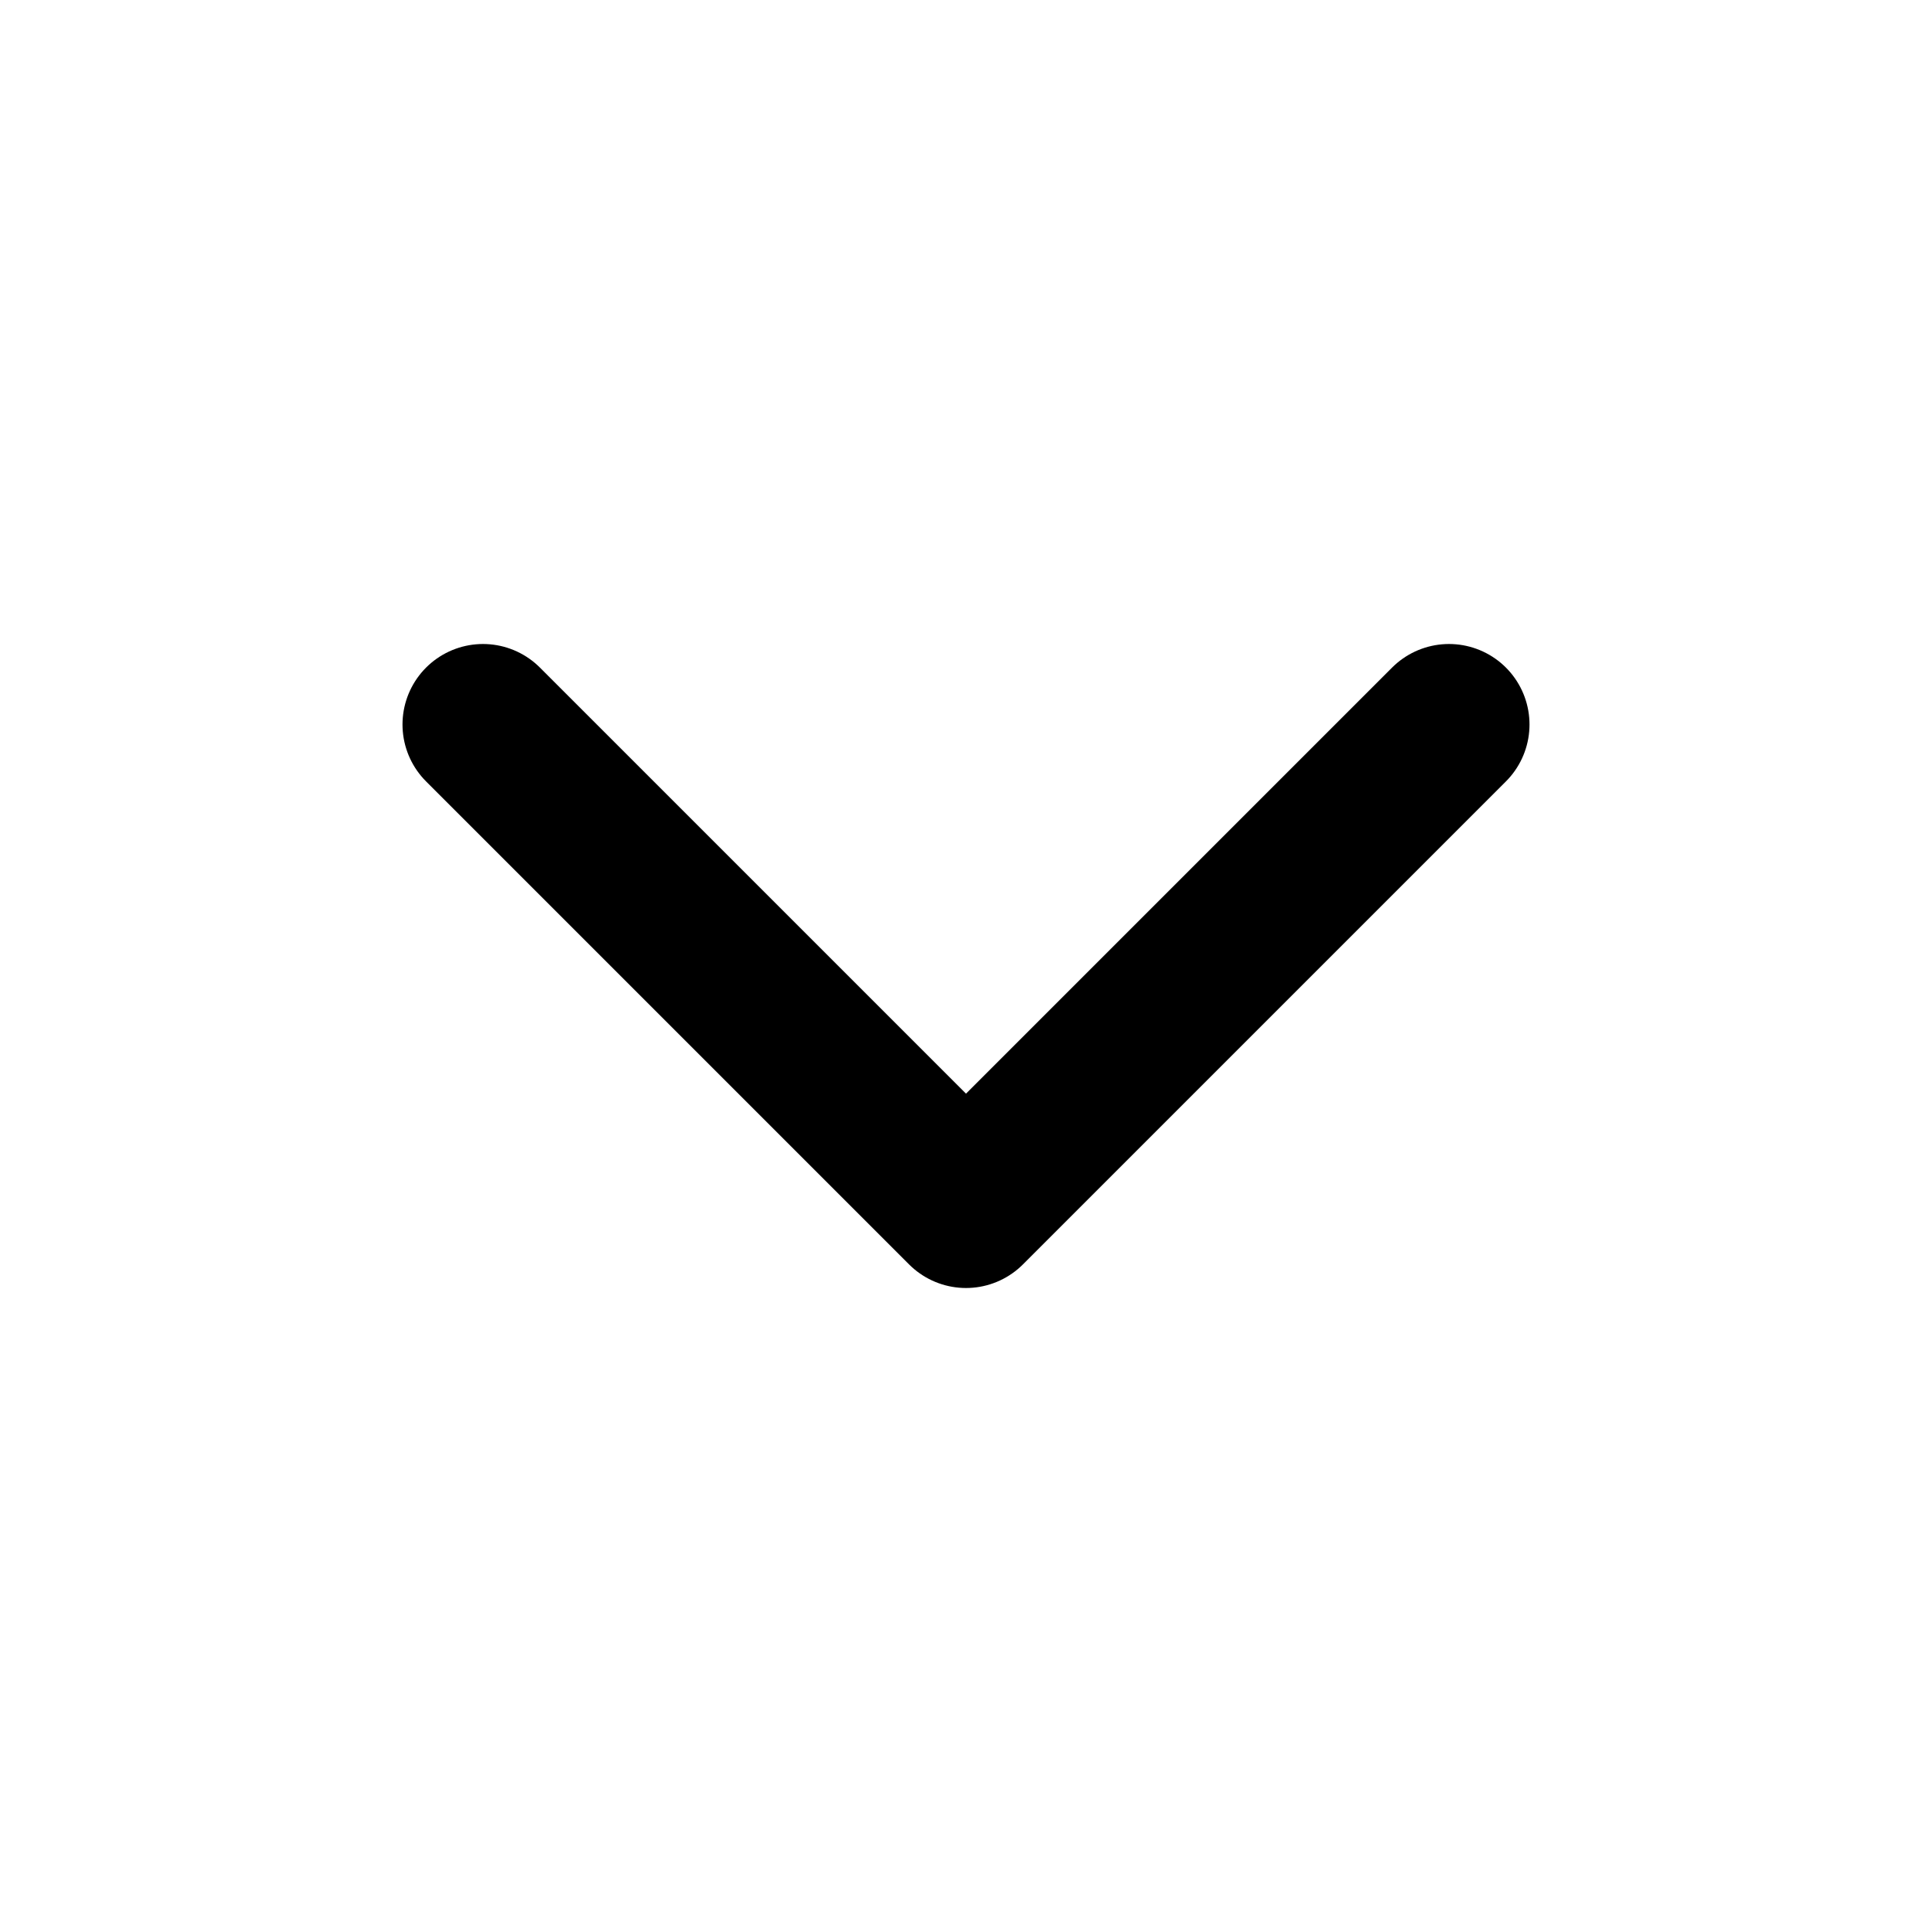
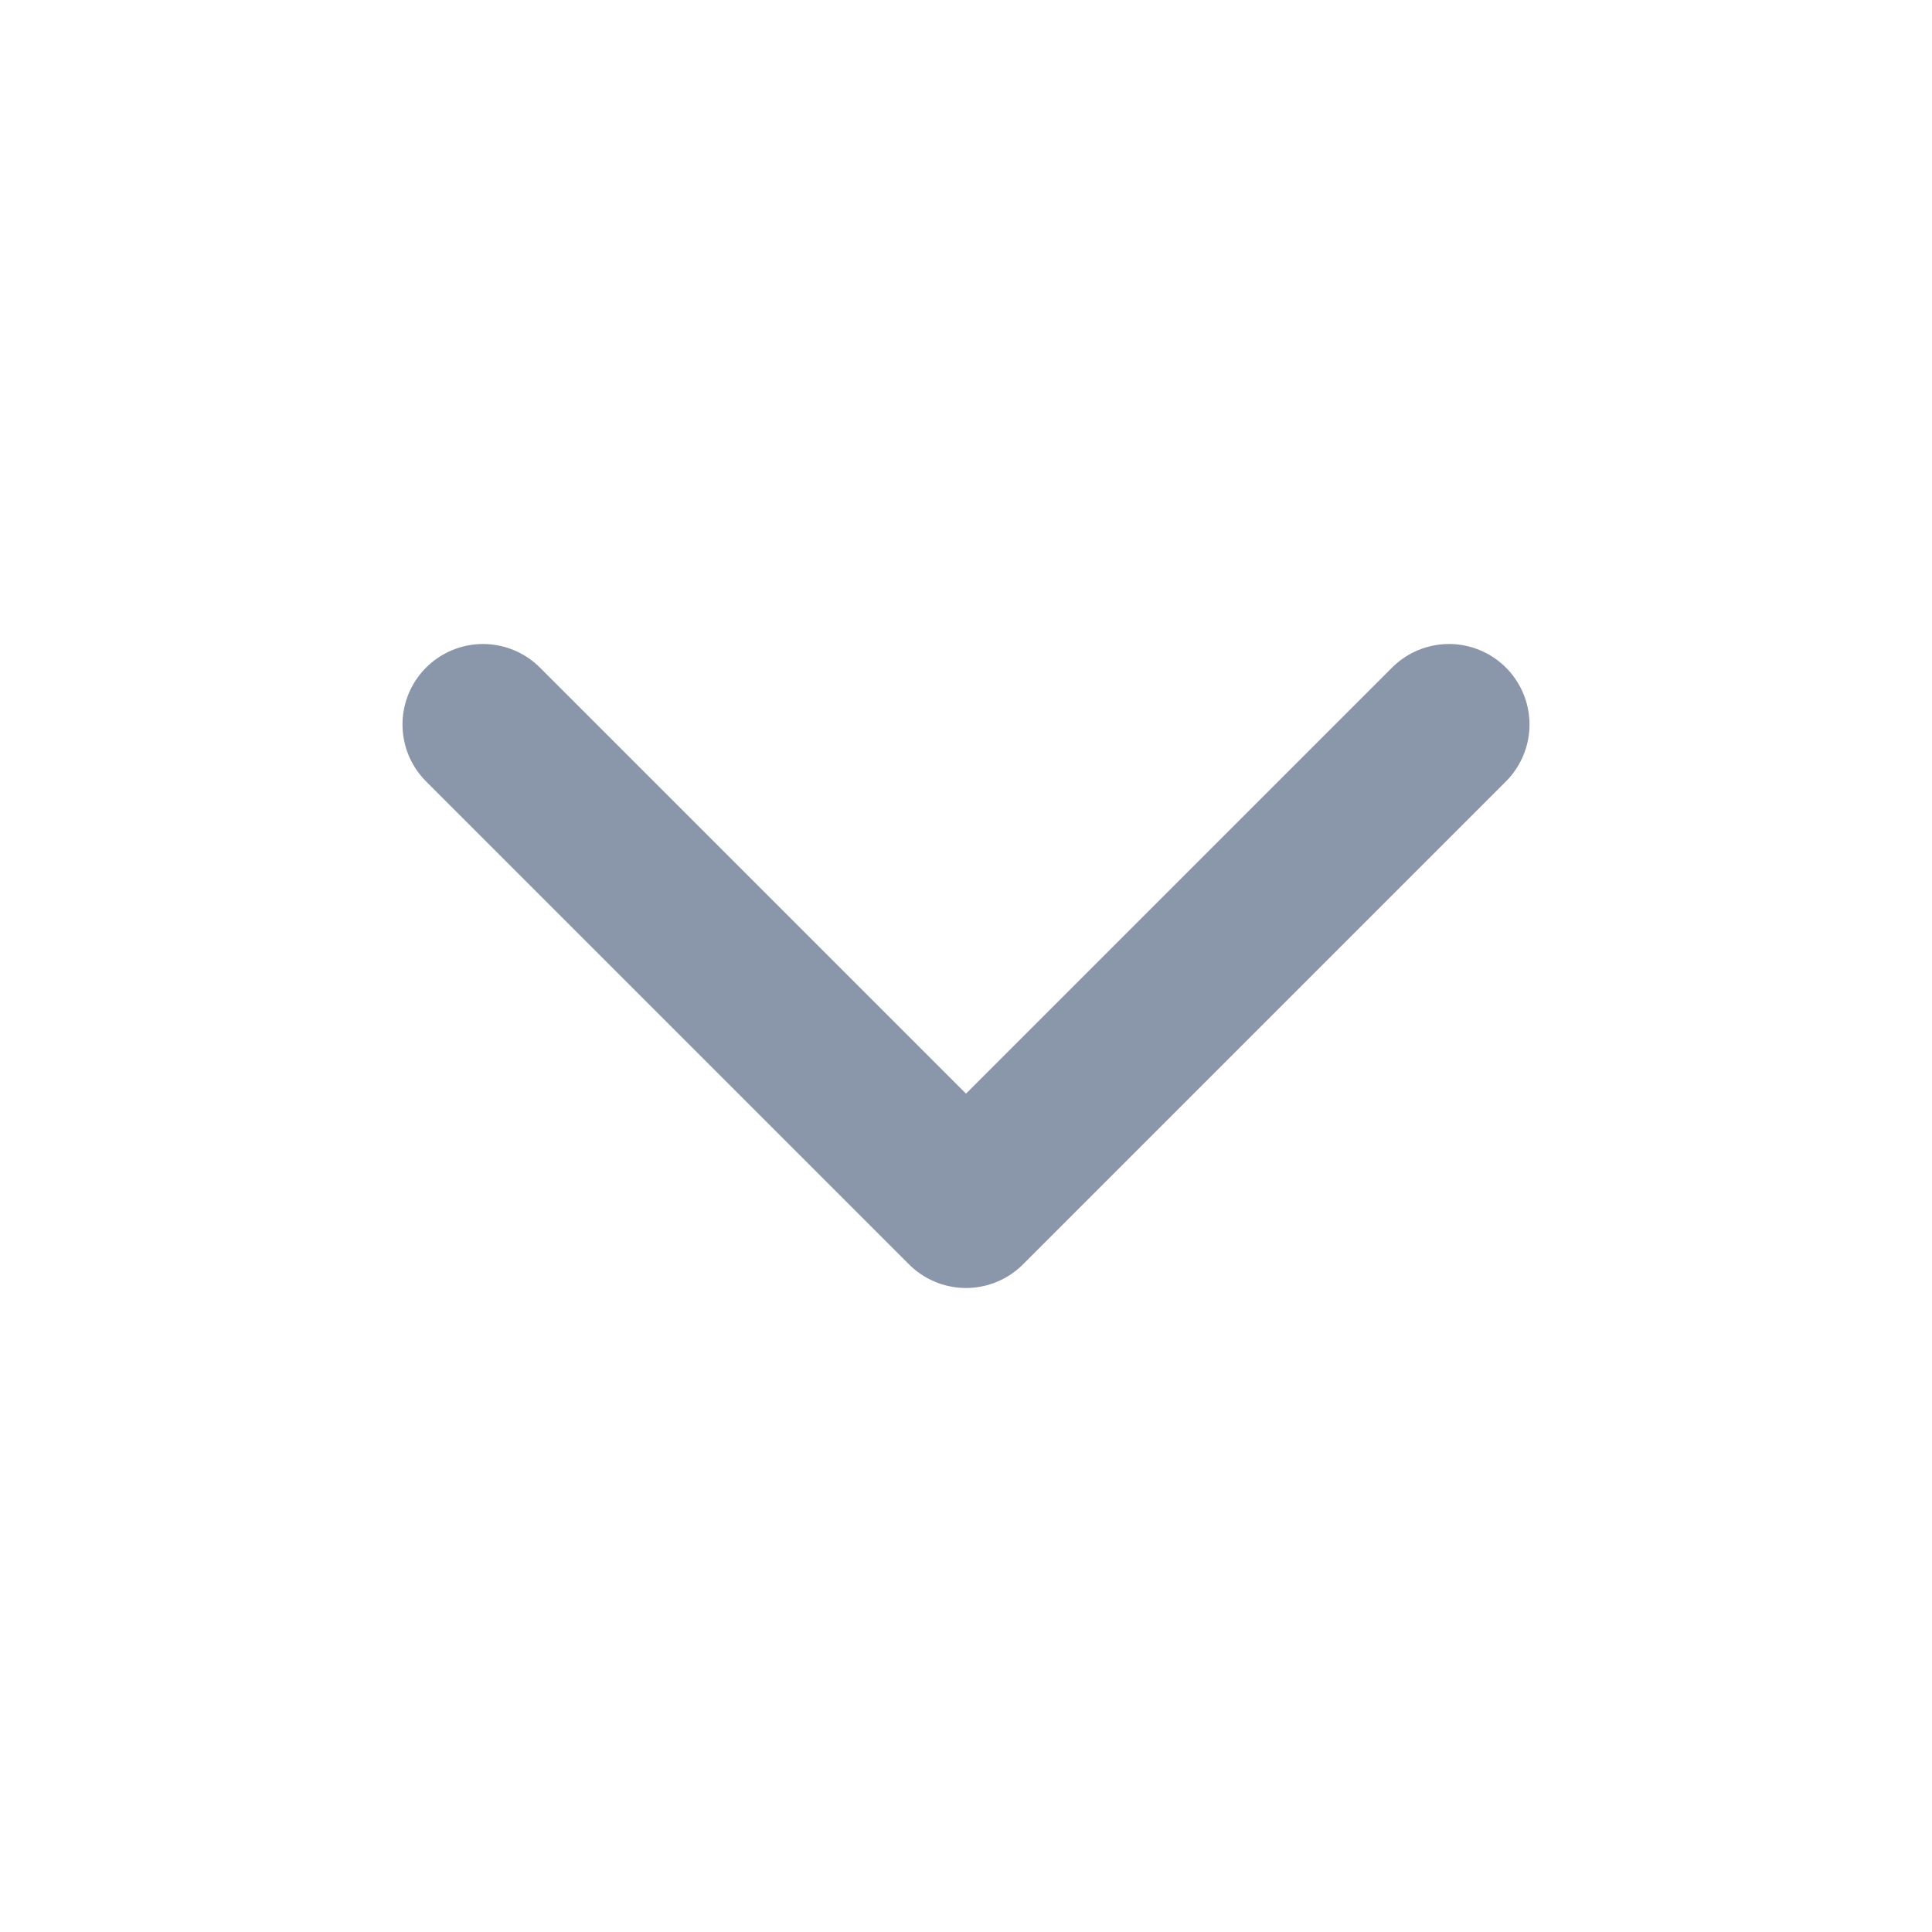
- <svg xmlns="http://www.w3.org/2000/svg" class="icon icon-tabler icon-tabler-chevron-down" width="24" height="24" viewBox="0 0 24 24" stroke-width="2" stroke="currentColor" fill="none" stroke-linecap="round" stroke-linejoin="round">
+ <svg xmlns="http://www.w3.org/2000/svg" class="icon icon-tabler icon-tabler-chevron-down" width="24" height="24" viewBox="0 0 24 24" stroke-width="2" stroke="#8a97ab" fill="none" stroke-linecap="round" stroke-linejoin="round">
  <path stroke="none" d="M0 0h24v24H0z" fill="none" />
  <path d="M6 9l6 6l6 -6" />
</svg>
